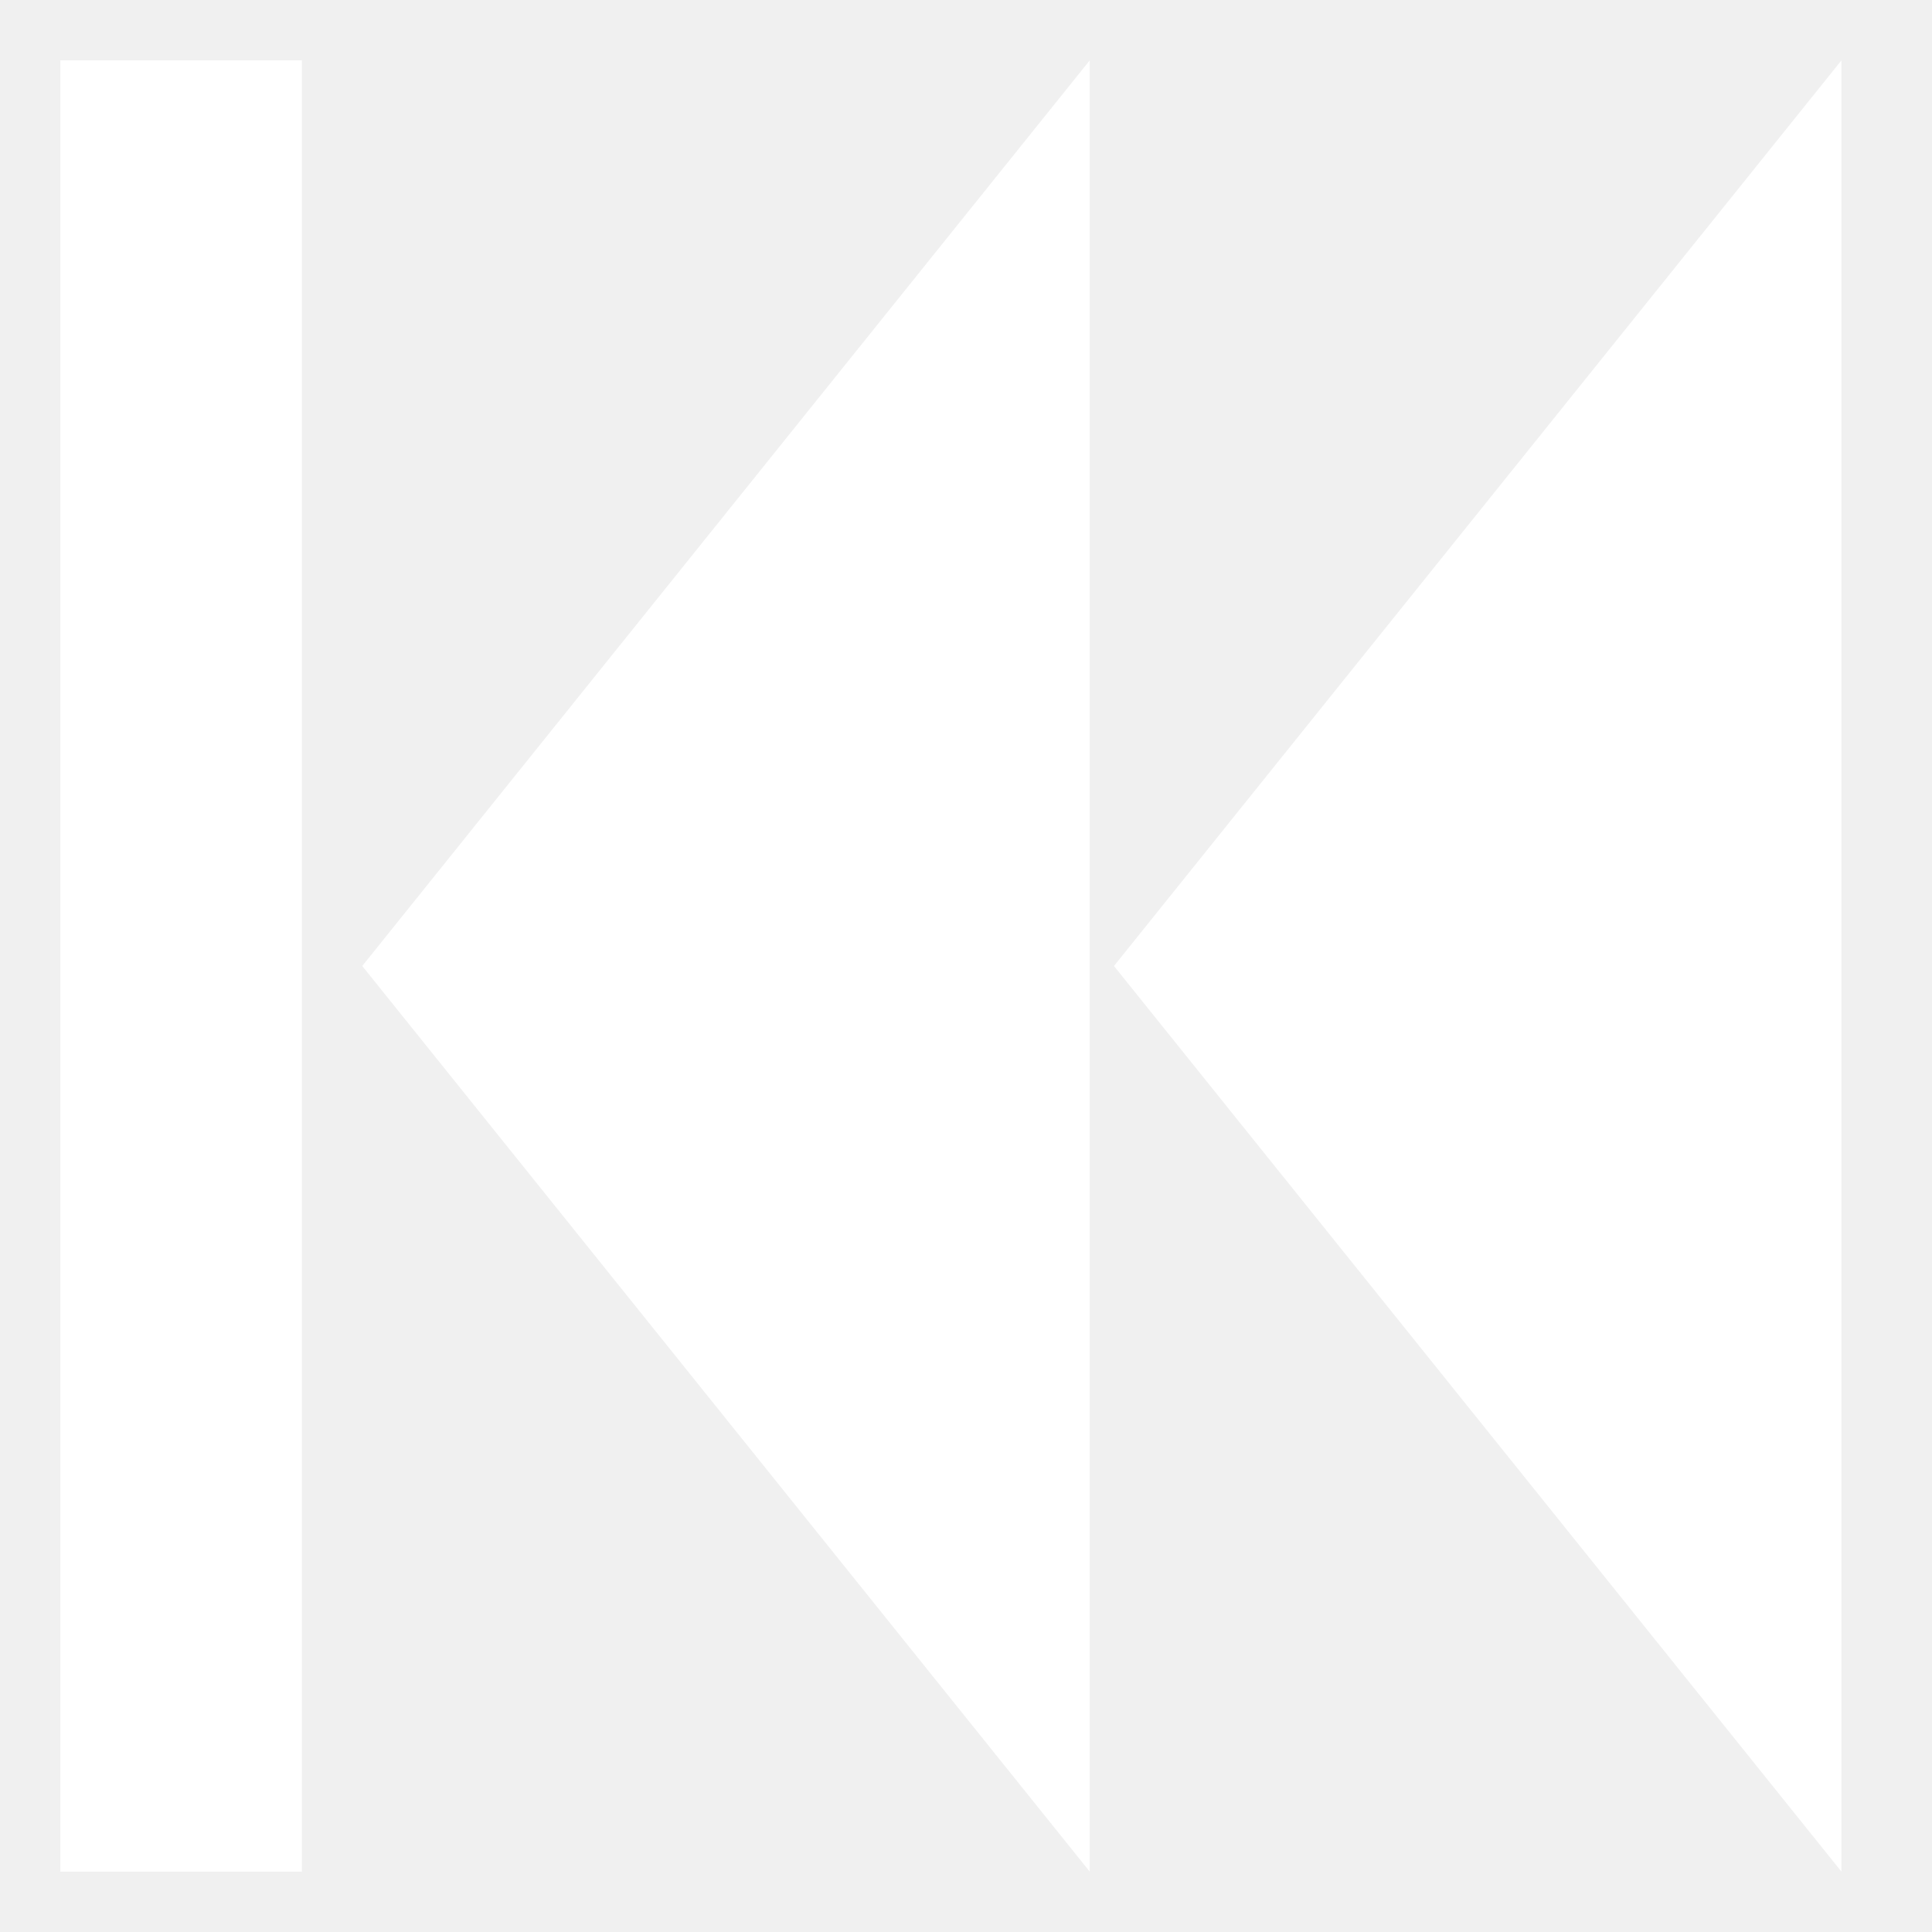
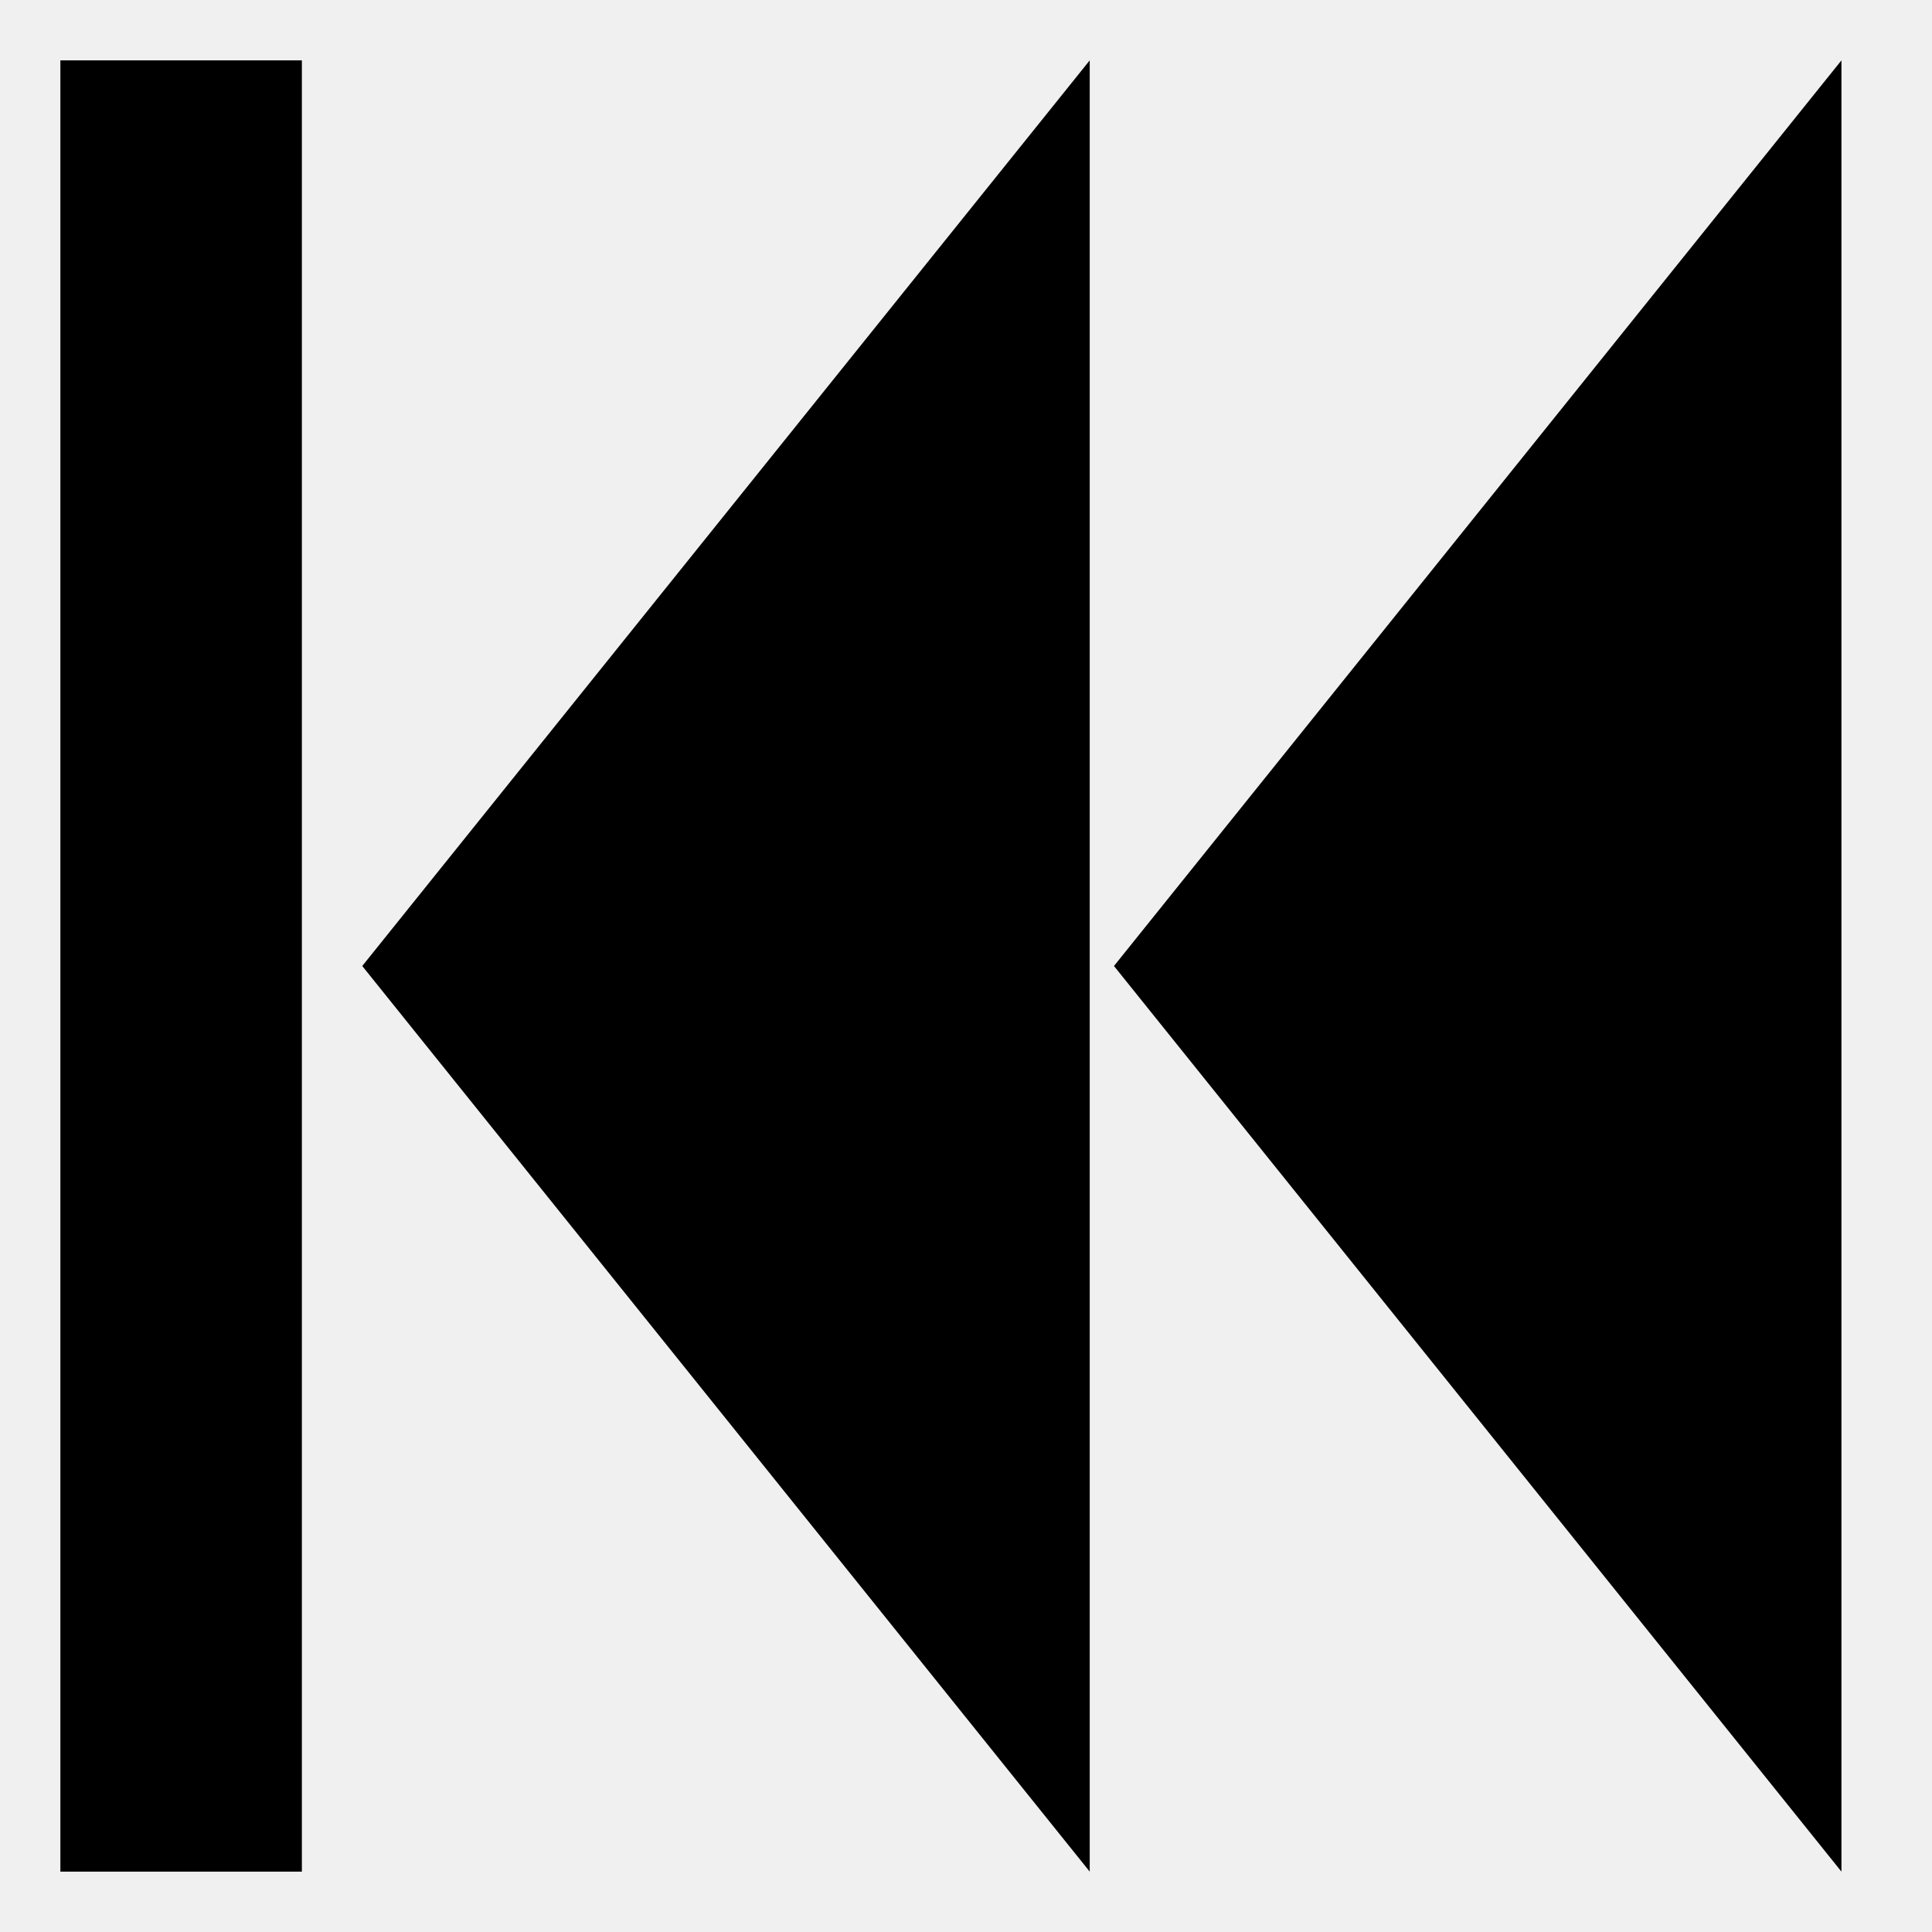
<svg xmlns="http://www.w3.org/2000/svg" width="100%" height="100%" viewBox="0 0 256 256" version="1.1" xml:space="preserve" style="fill-rule:evenodd;clip-rule:evenodd;stroke-linejoin:round;stroke-miterlimit:2;">
+   <style>
+      .cls {
+         fill: #000;
+       }
+       @media (prefers-color-scheme: dark) {
+         .cls {
+           fill: #fff;
+         }
+       }
+     </style>
  <g transform="matrix(-1,0,0,1,48,0)">
-     <rect x="8" y="8" width="32" height="240" style="fill:white;" />
+     <rect x="8" y="8" width="32" height="240" class="cls" />
  </g>
  <g transform="matrix(-2.34222e-16,1.42857,0.523877,-7.93634e-17,143.416,-83.4286)">
-     <path d="M148,8L232,192L64,192L148,8Z" style="fill:white;" />
+     <path d="M148,8L232,192L64,192L148,8Z" class="cls" />
  </g>
  <g transform="matrix(-2.34222e-16,1.42857,0.523877,-7.93634e-17,43.809,-83.4286)">
-     <path d="M148,8L232,192L64,192L148,8Z" style="fill:white;" />
+     <path d="M148,8L232,192L64,192L148,8Z" class="cls" />
  </g>
</svg>
